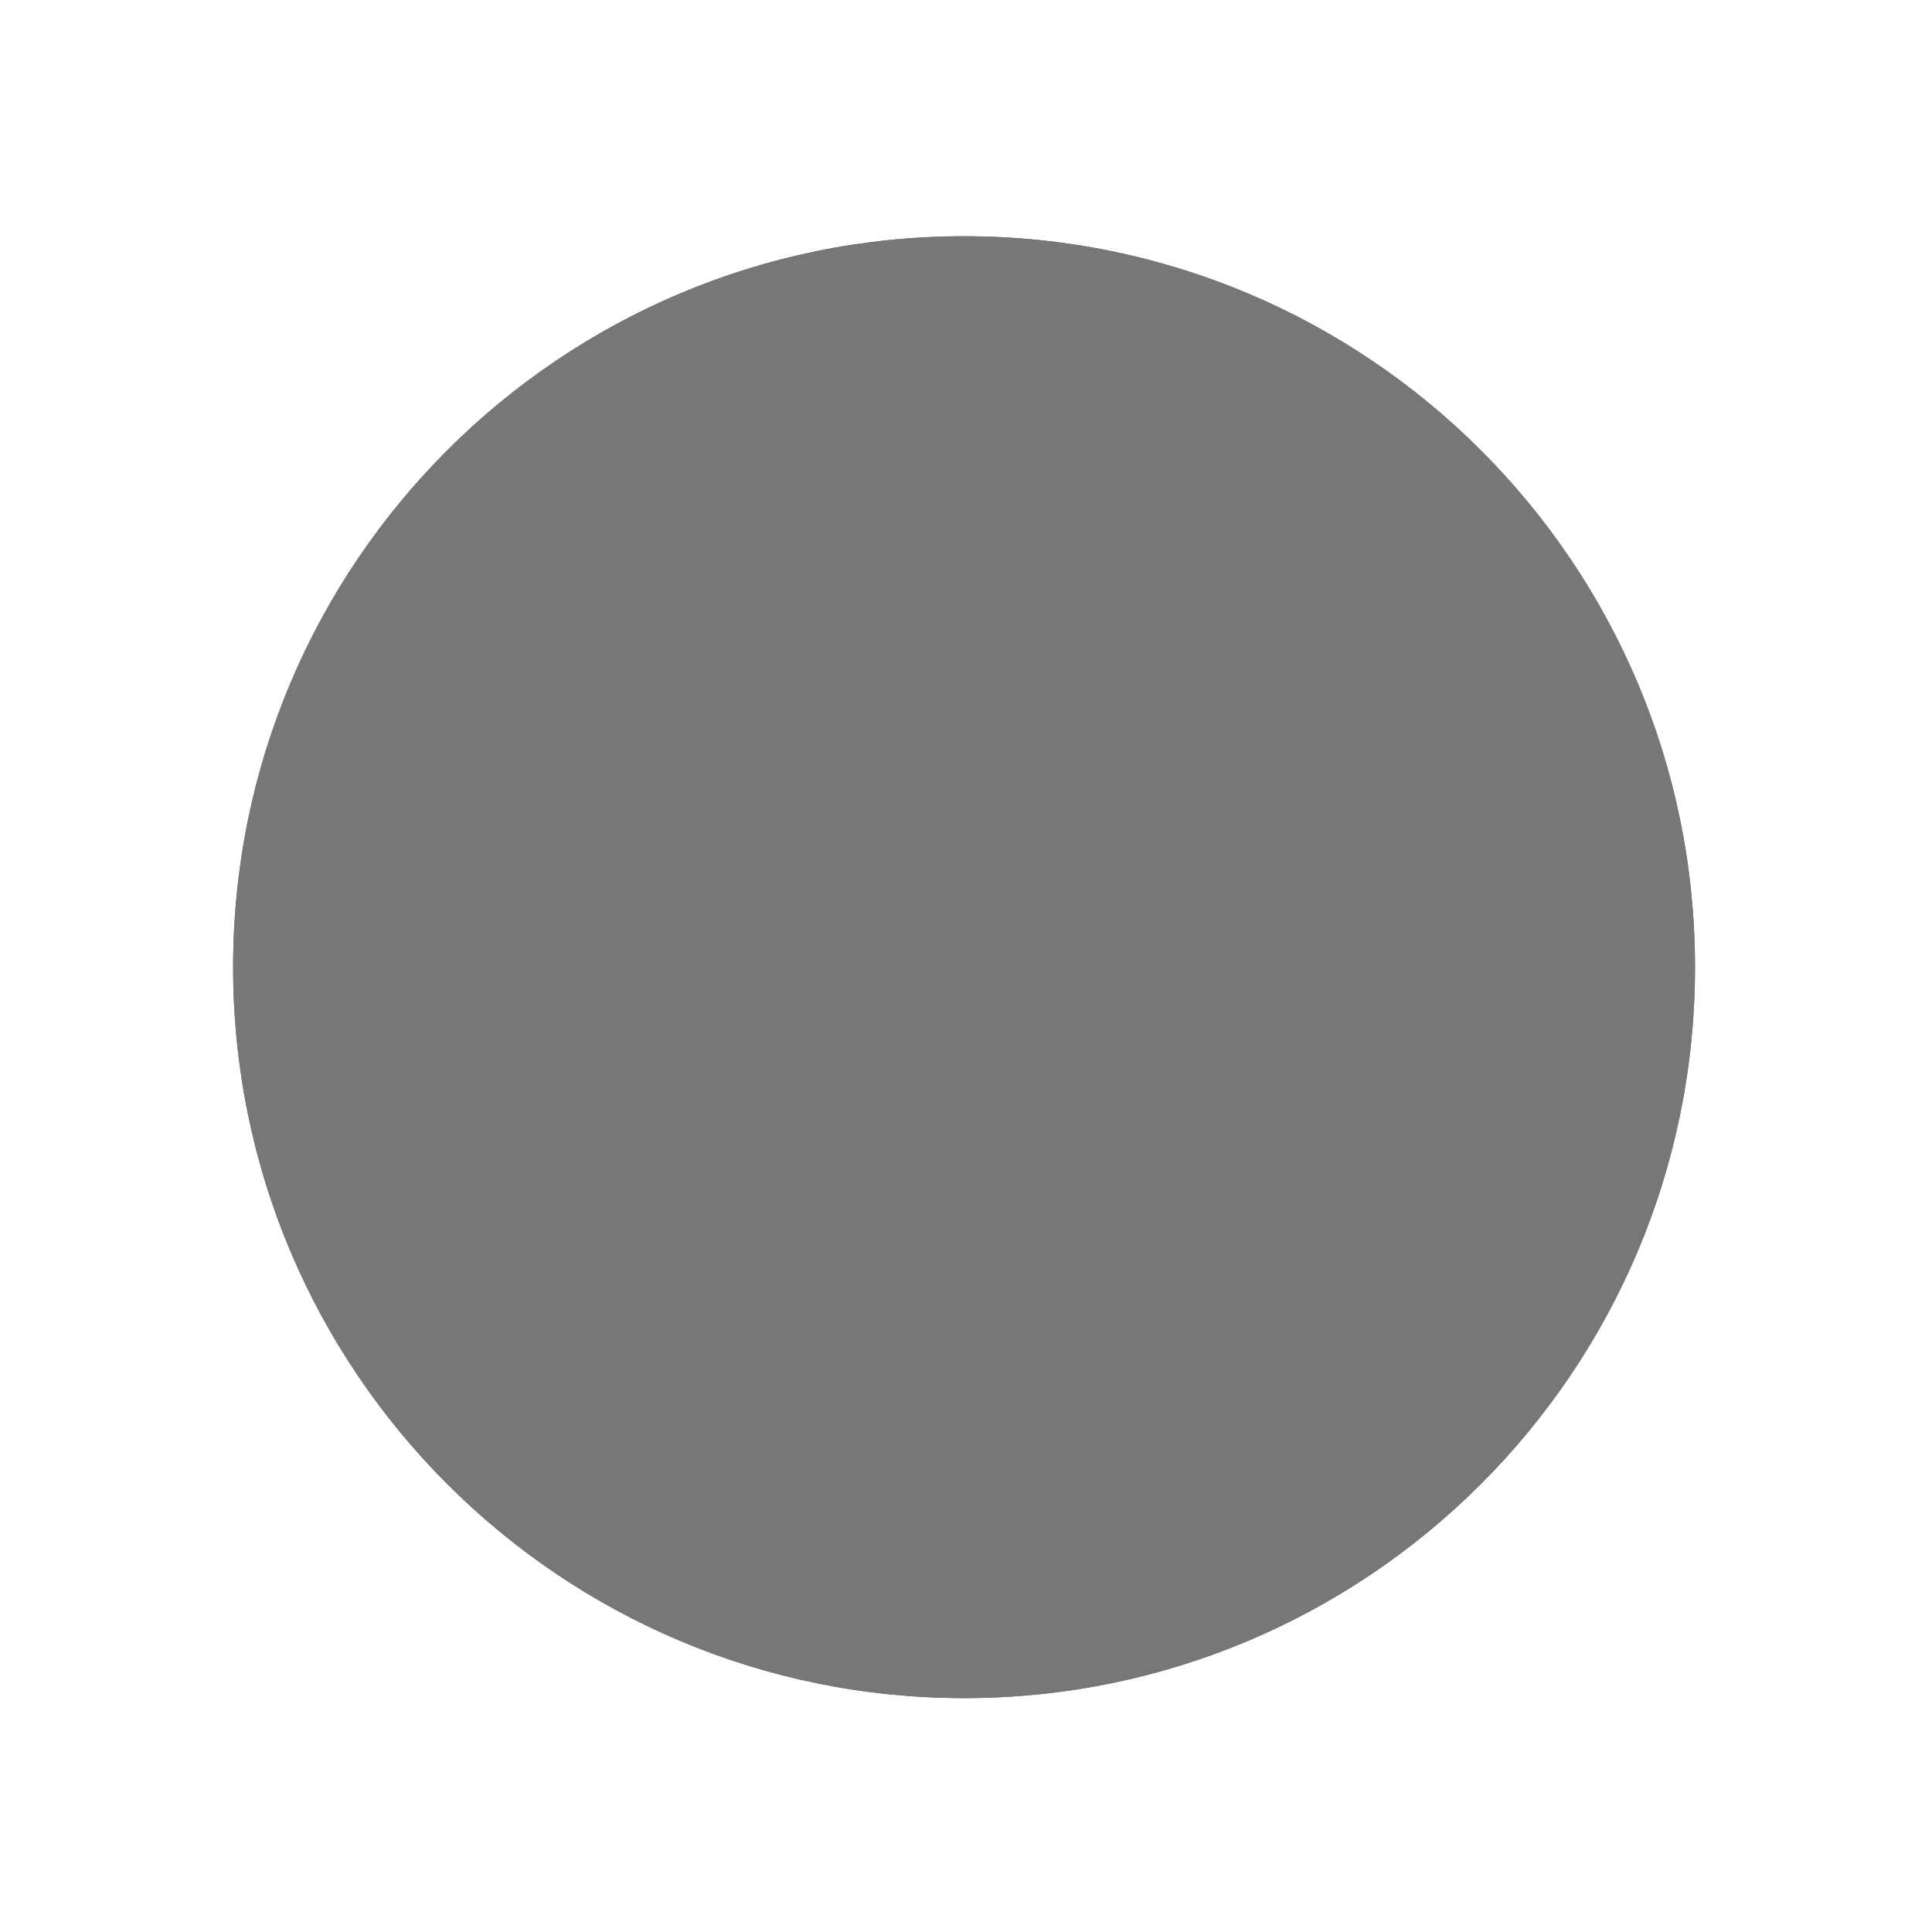
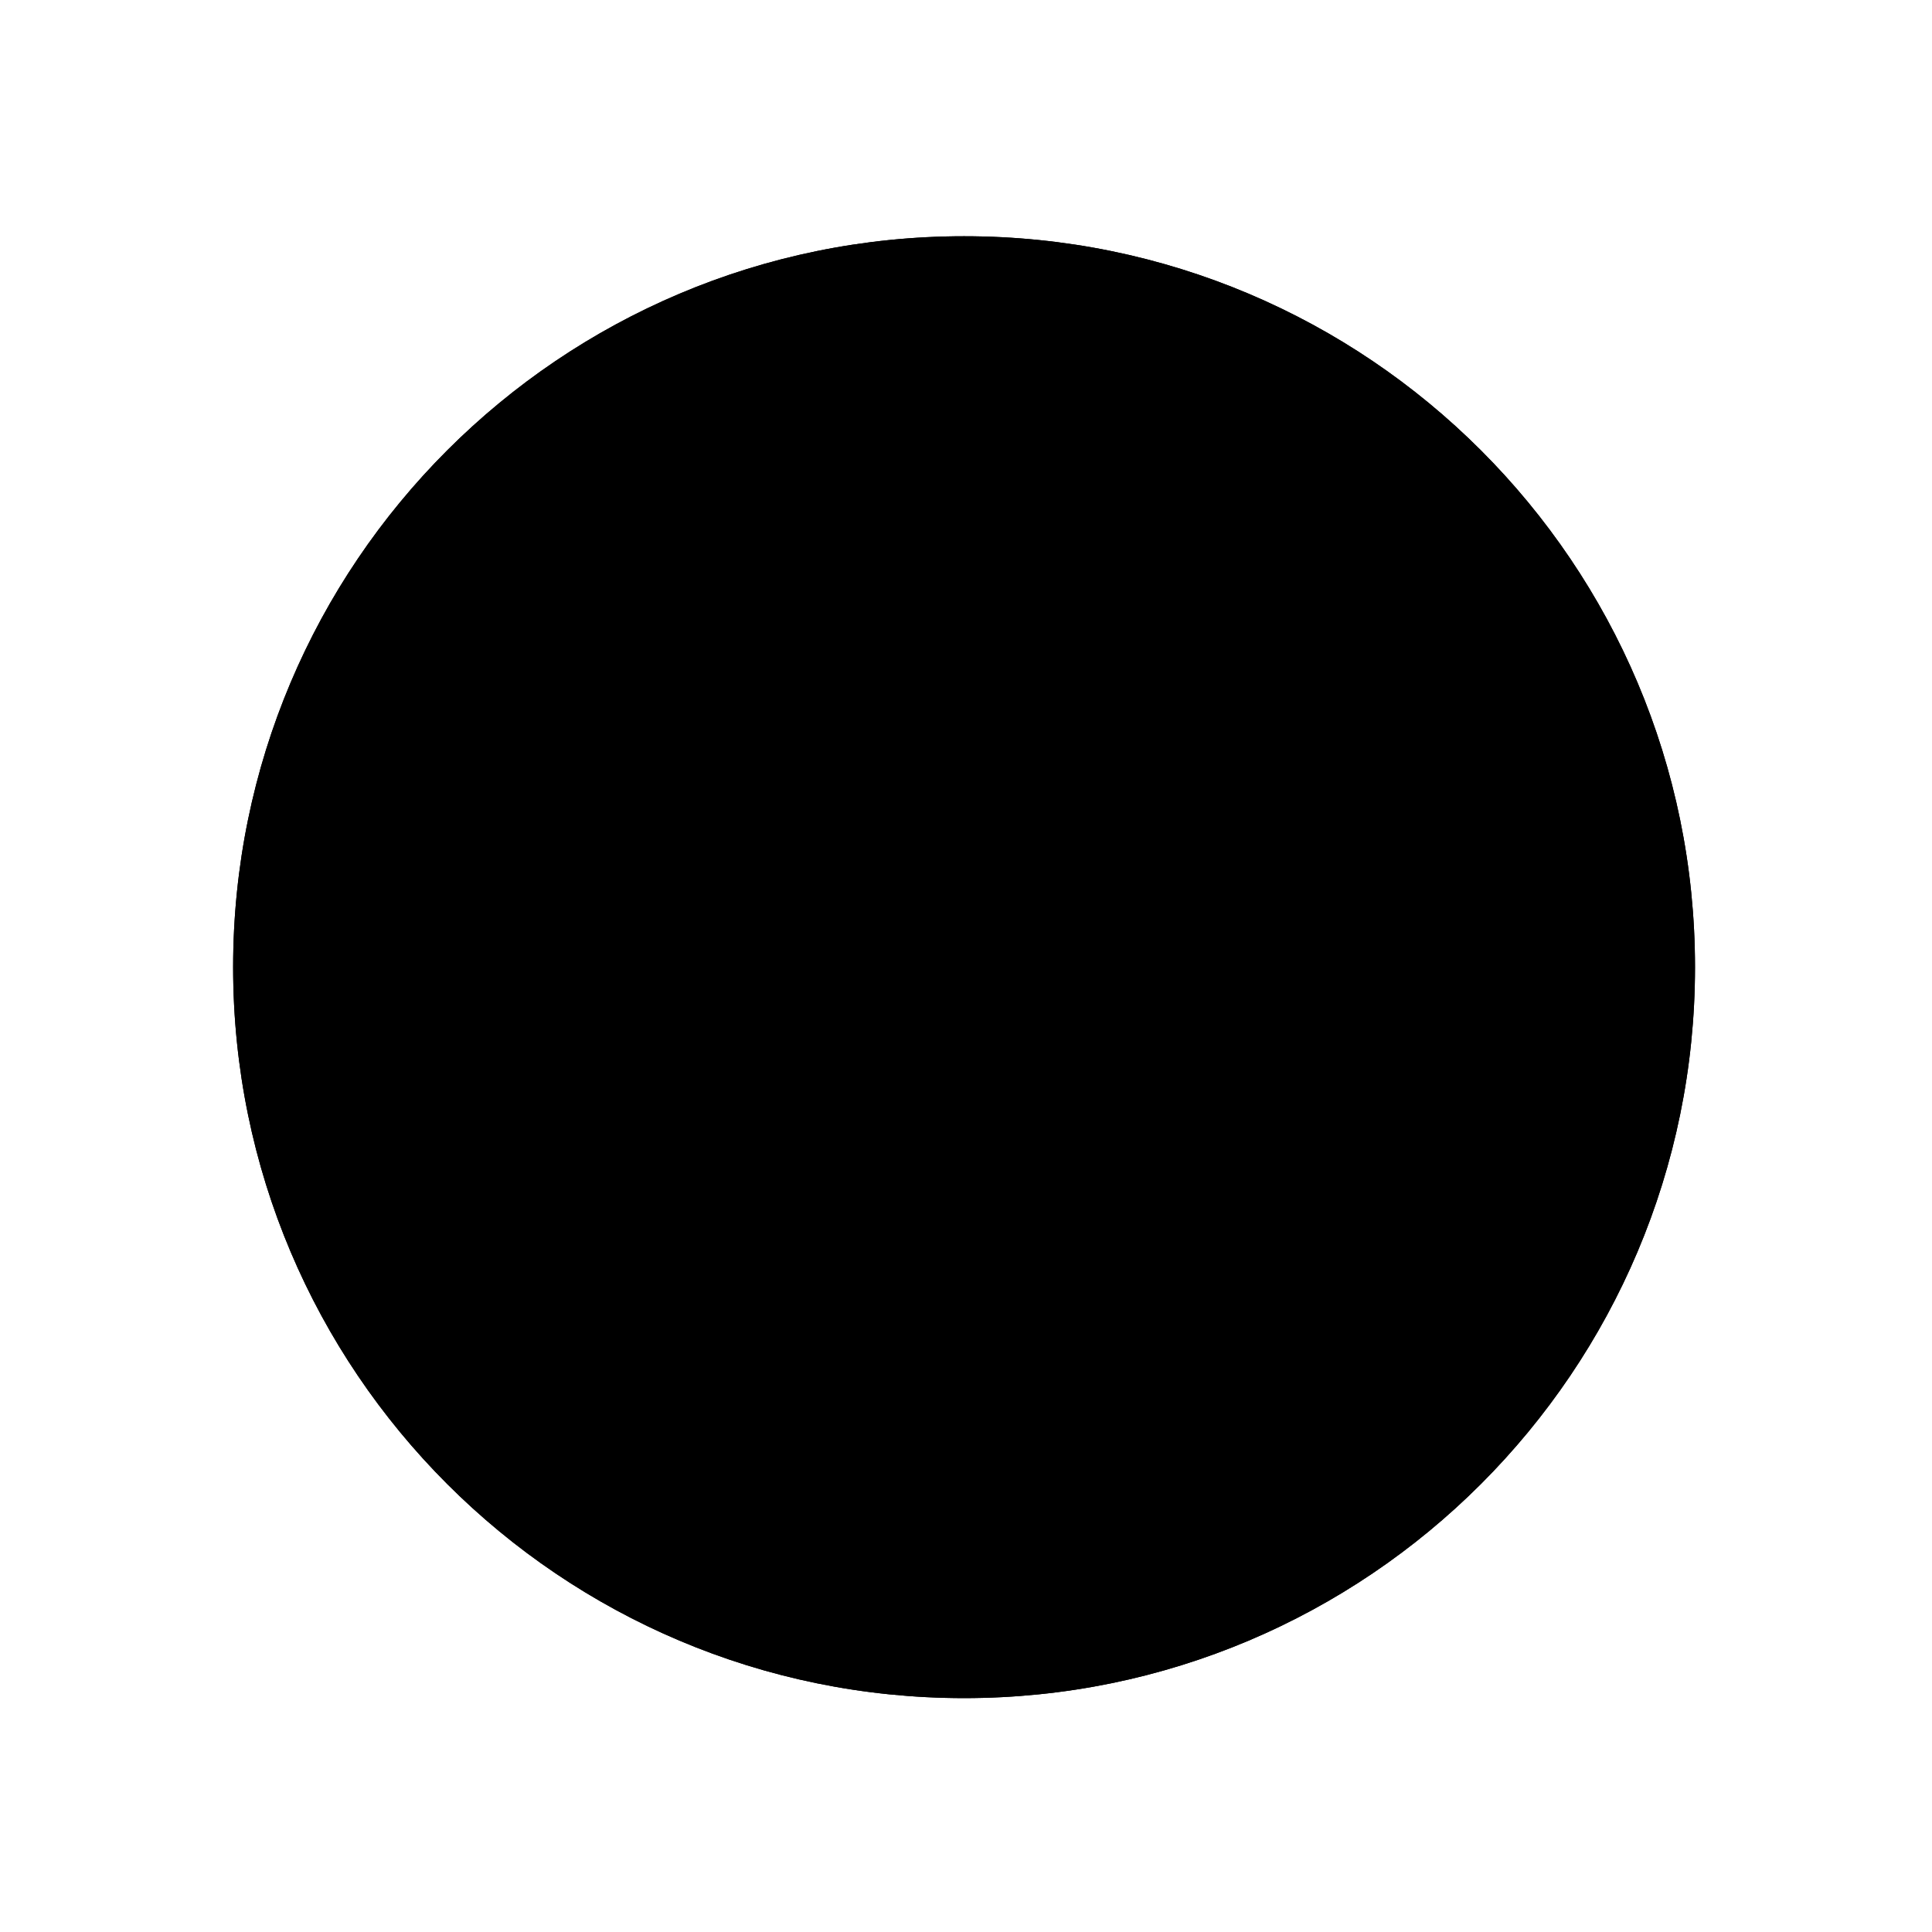
<svg xmlns="http://www.w3.org/2000/svg" xmlns:ns1="https://svg.skia/expr/1.0" width="30" height="30" viewBox="0 0 30 30">
  <defs>
    <ns1:code>
      <ns1:param name="enabled" type="boolean" default="true" />
      <ns1:param name="state" type="boolean" default="true" />
      <ns1:param name="accent" type="boolean" default="true" />
      <ns1:param name="colorGreen" type="color" default="#4ec36bff" />
      <ns1:param name="isLight" type="boolean" default="false" />
      <ns1:param name="whiteColor_" type="color" default="#ffffffff" />
      <ns1:param name="blackColor_" type="color" default="#1f2123ff" />
+       <ns1:param name="accentColorOn" type="color" default="#fb3e72ff" />
      <ns1:let name="whiteColor30">withAlpha(whiteColor_, 0.3)</ns1:let>
      <ns1:let name="blackColor30">withAlpha(blackColor_, 0.3)</ns1:let>
      <ns1:let name="stateGreenColor">(enabled and state) ? accent ? colorGreen : isLight ? whiteColor_ : blackColor_ : isLight ? whiteColor30 : blackColor30</ns1:let>
+       <ns1:let name="accentColorGray">withSaturation(accentColorOn, 0.002)</ns1:let>
+       <ns1:let name="accentColorGrayShadow">mix(accentColorGray, #000000ff, 0.2)</ns1:let>
+       <ns1:let name="accentColorOff">withAlpha(accentColorGrayShadow, 0.6)</ns1:let>
      <ns1:let name="notState">not state</ns1:let>
      <ns1:let name="stateWhiteColor">(enabled and state) ? not isLight ? whiteColor_ : blackColor_ : not isLight ? whiteColor30 : blackColor30</ns1:let>
    </ns1:code>
  </defs>
  <ellipse id="oval" cx="11.35" cy="11.35" rx="11.35" ry="11.35" fill="{{ stateGreenColor }}" display="{{ state }}" transform="translate(3.62,3.6683)" />
-   <ellipse id="oval-2" cx="11.35" cy="11.35" rx="11.35" ry="11.35" fill="#c8c7c7" fill-opacity="0.6" display="{{ notState }}" transform="translate(3.62,3.6683)" />
+   <ellipse id="oval-2" cx="11.35" cy="11.35" rx="11.35" ry="11.35" fill="{{ accentColorOff }}" display="{{ notState }}" transform="translate(3.62,3.6683)" />
  <path id="bezier" d="M0,3.99L5.62,9.981L14.291,0" fill="none" stroke="{{ stateWhiteColor }}" stroke-width="1.5" stroke-linejoin="round" transform="translate(7.7437,10.1943)" />
</svg>
